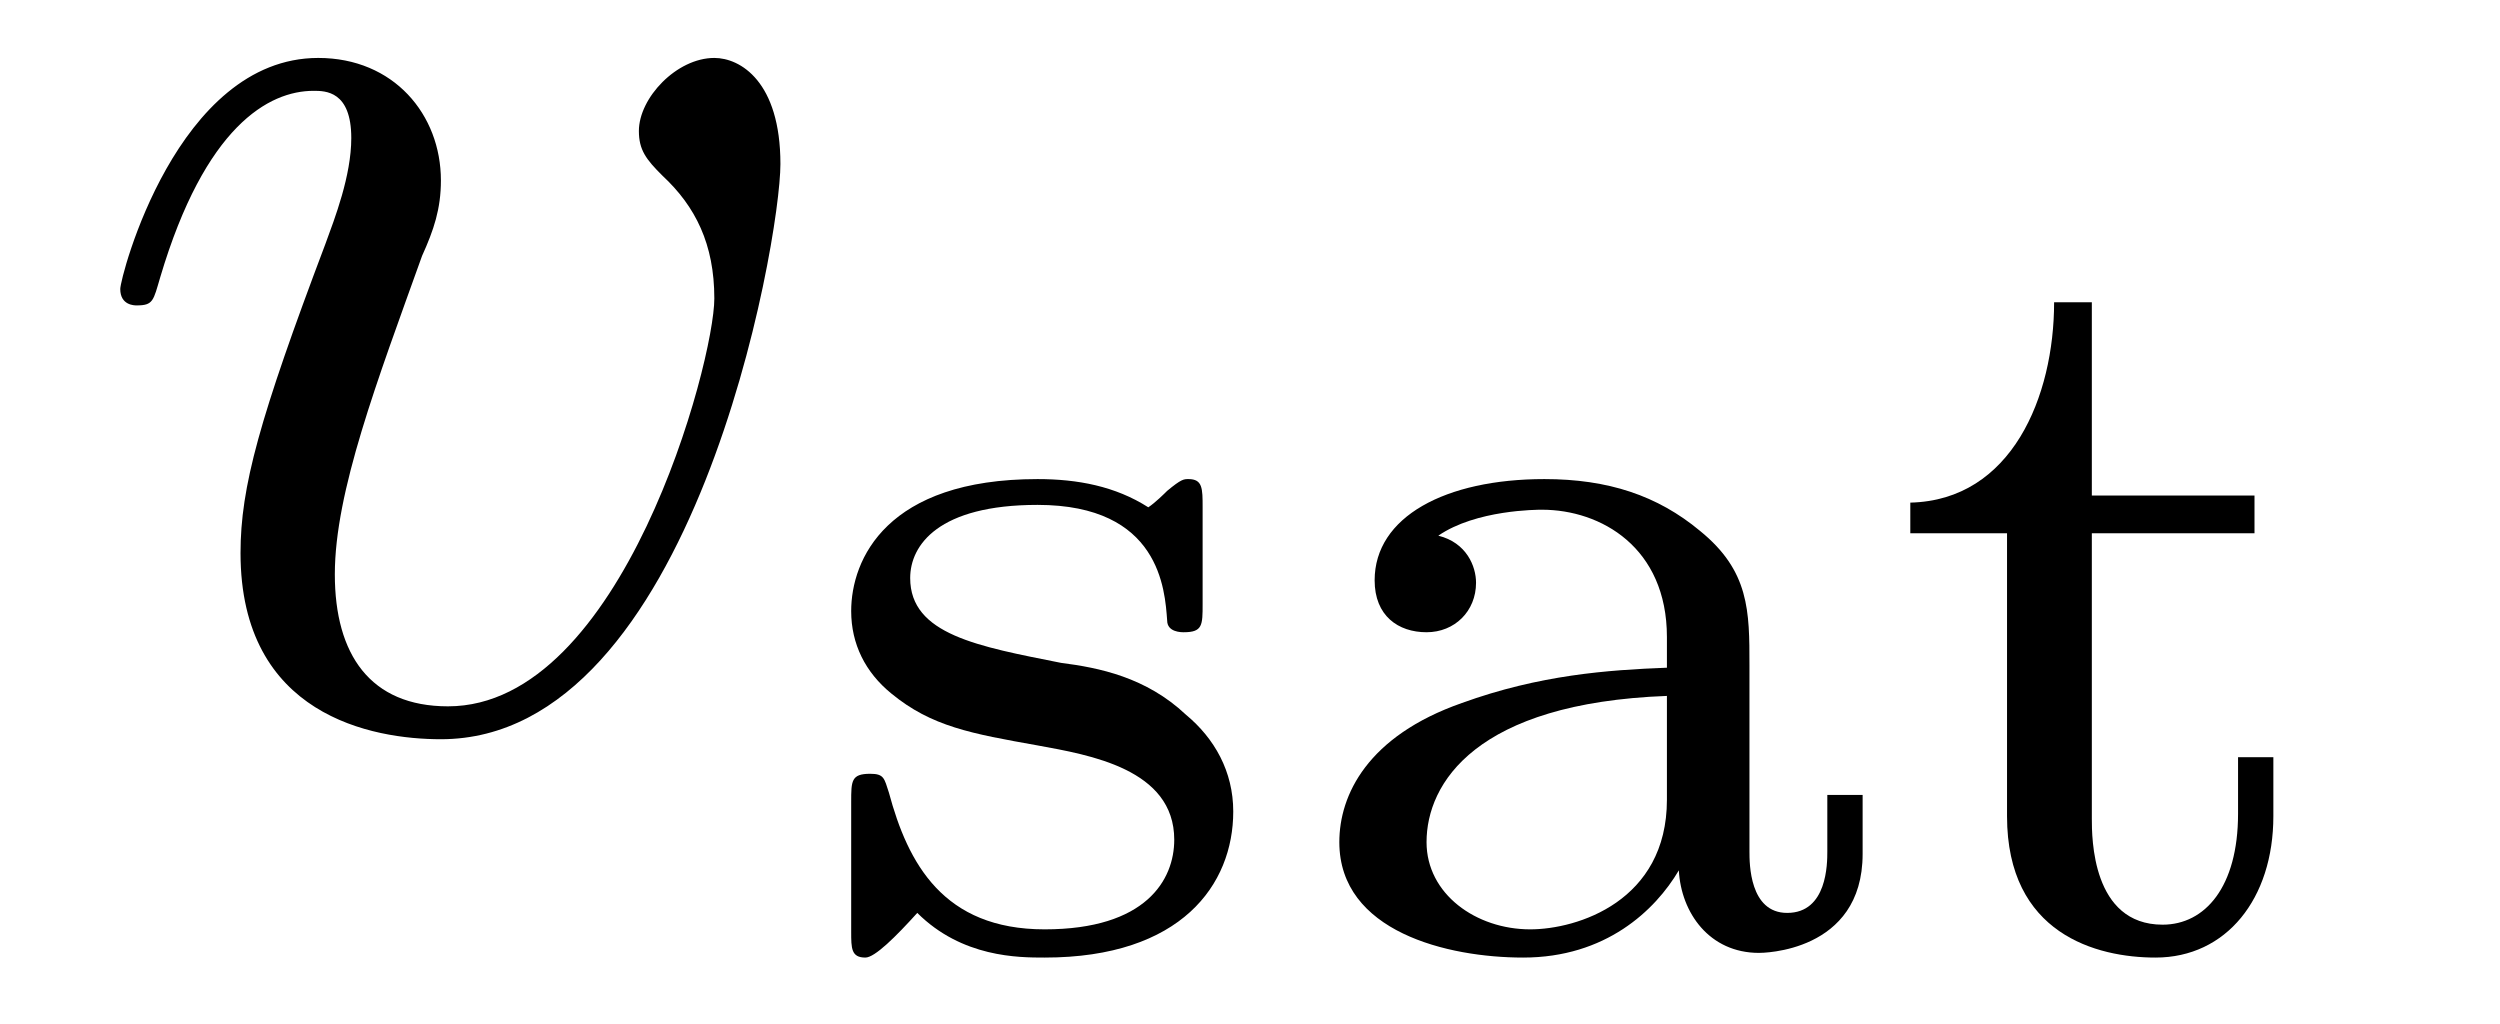
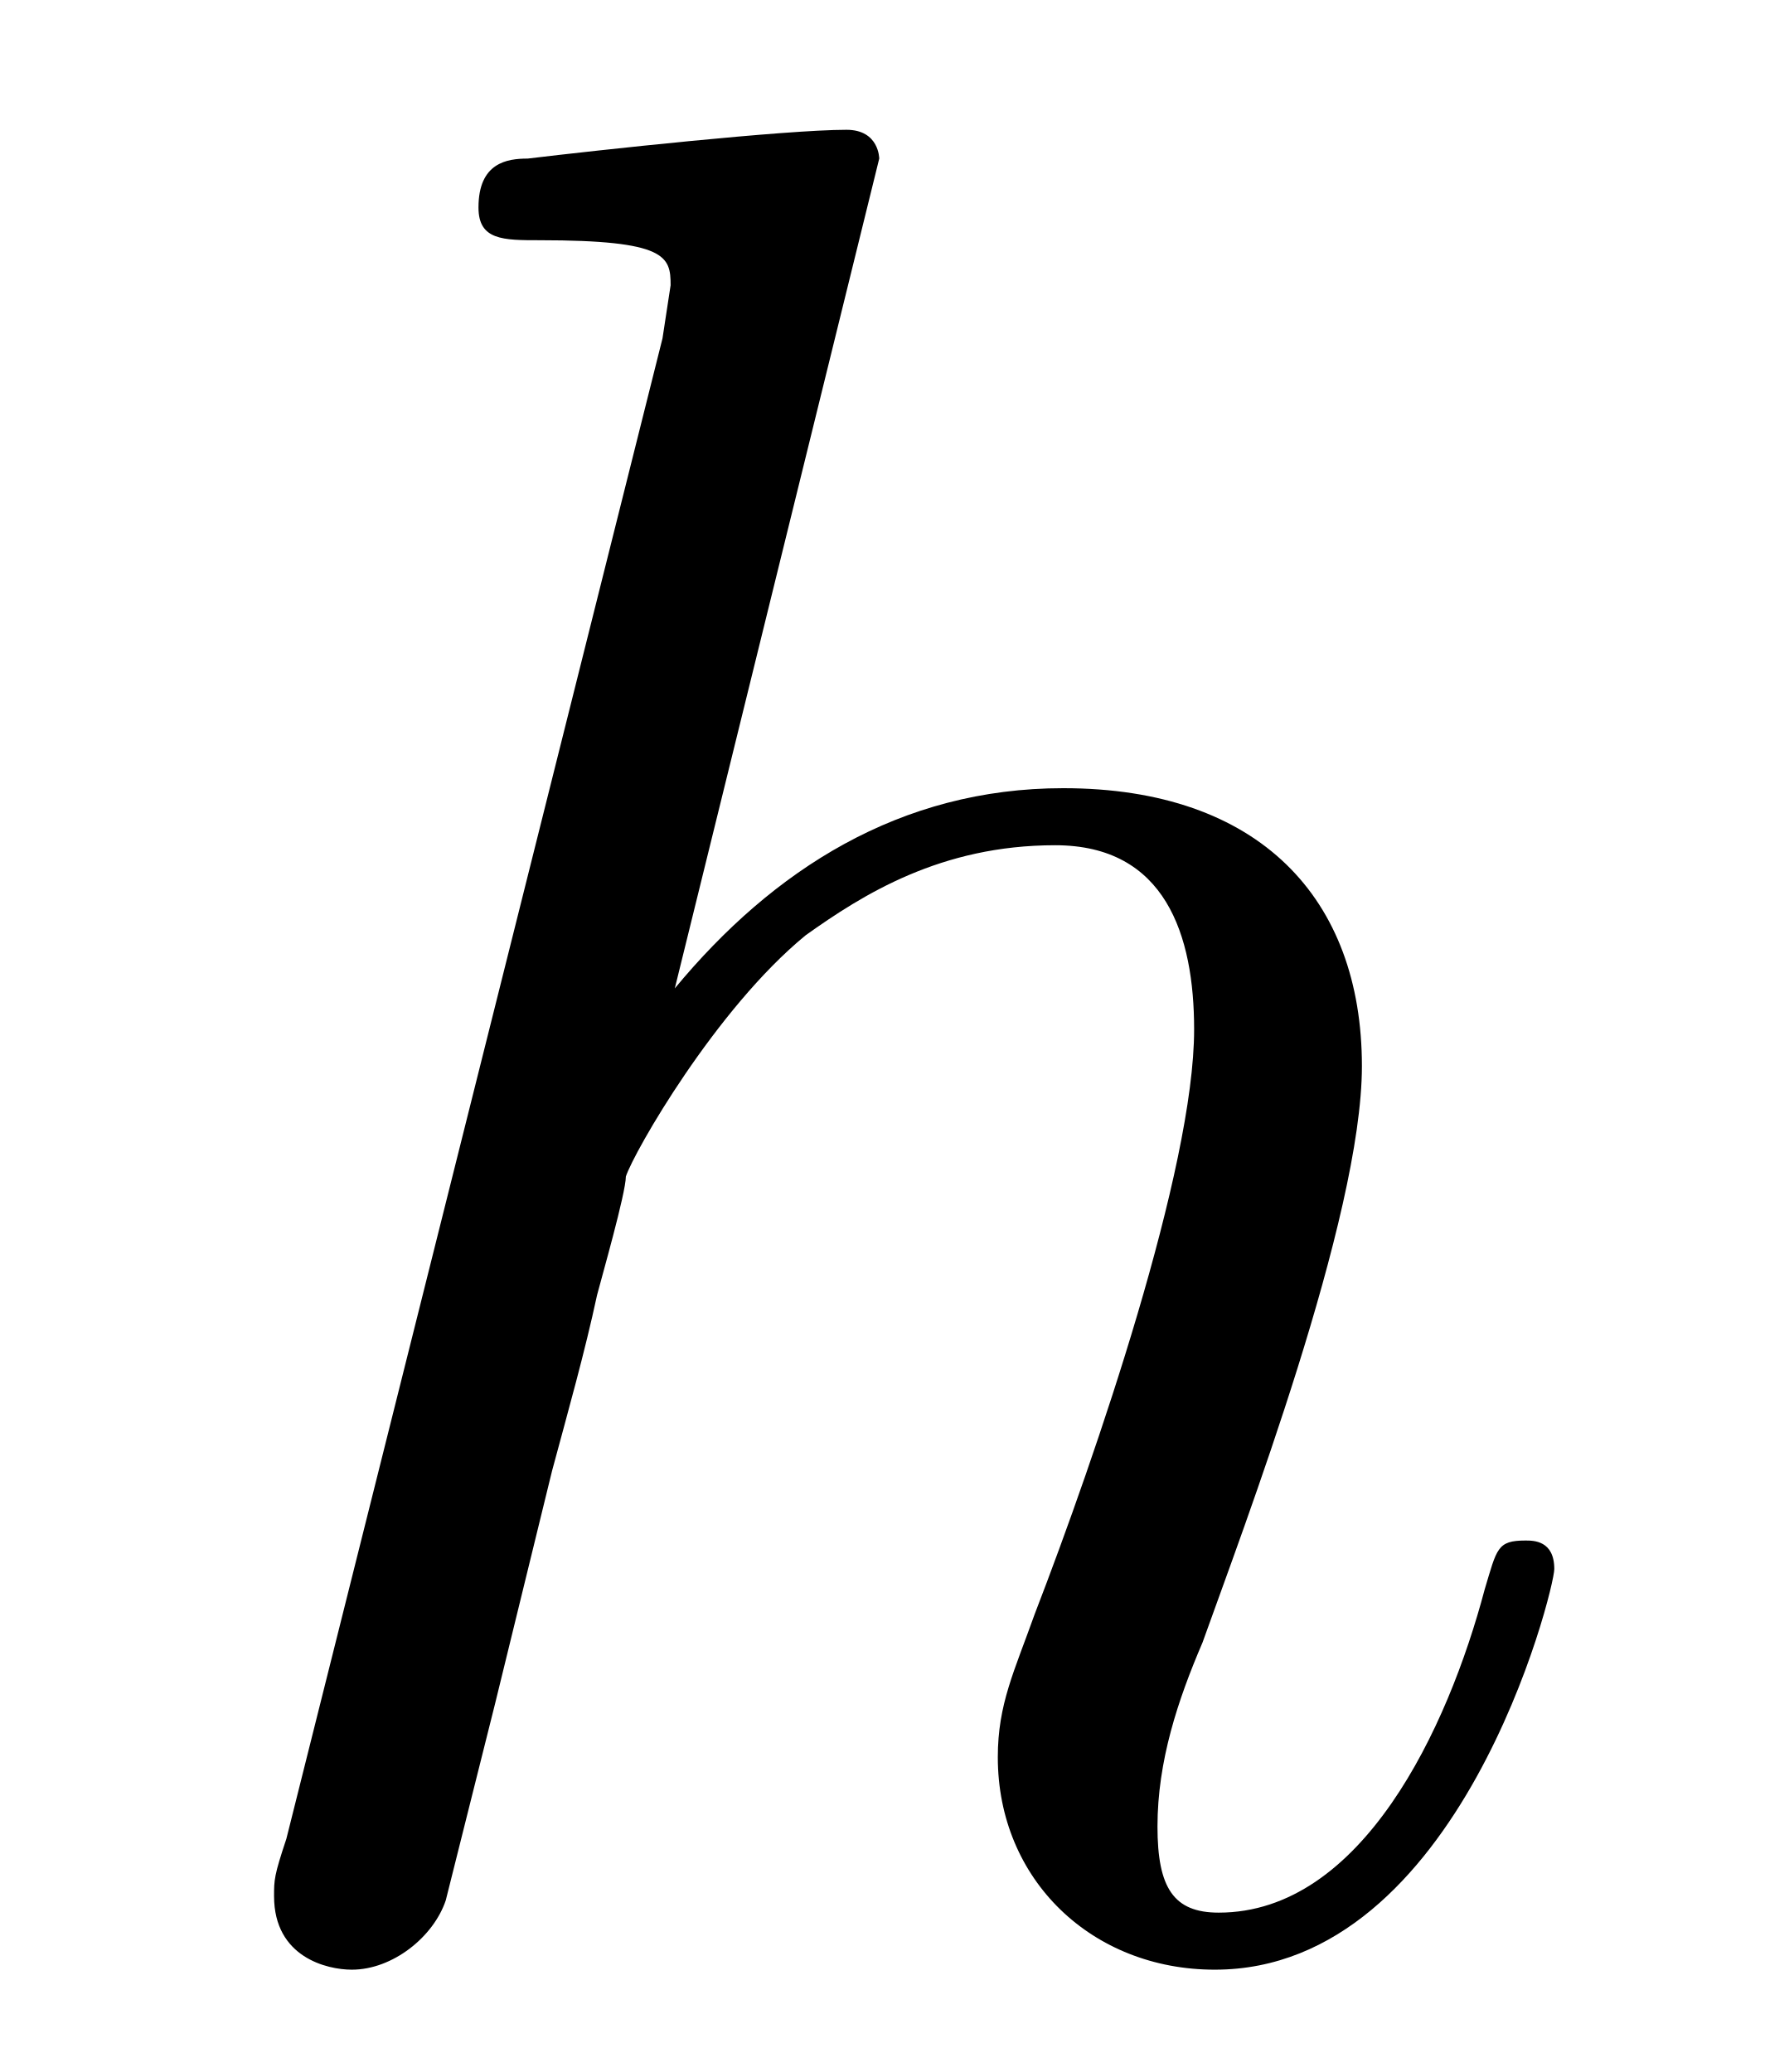
- <svg xmlns="http://www.w3.org/2000/svg" xmlns:xlink="http://www.w3.org/1999/xlink" viewBox="0 0 16.568 6.784">
+ <svg xmlns="http://www.w3.org/2000/svg" xmlns:xlink="http://www.w3.org/1999/xlink" viewBox="0 0 6.74 7.918">
  <defs>
    <g>
      <g id="glyph-0-0">
-         <path d="M 4.672 -3.703 C 4.672 -4.25 4.406 -4.406 4.234 -4.406 C 3.984 -4.406 3.734 -4.141 3.734 -3.922 C 3.734 -3.797 3.781 -3.734 3.891 -3.625 C 4.109 -3.422 4.234 -3.172 4.234 -2.812 C 4.234 -2.391 3.625 -0.109 2.469 -0.109 C 1.953 -0.109 1.719 -0.453 1.719 -0.984 C 1.719 -1.531 2 -2.266 2.297 -3.094 C 2.375 -3.266 2.422 -3.406 2.422 -3.594 C 2.422 -4.031 2.109 -4.406 1.609 -4.406 C 0.672 -4.406 0.297 -2.953 0.297 -2.875 C 0.297 -2.766 0.391 -2.766 0.406 -2.766 C 0.516 -2.766 0.516 -2.797 0.562 -2.953 C 0.859 -3.953 1.281 -4.188 1.578 -4.188 C 1.656 -4.188 1.828 -4.188 1.828 -3.875 C 1.828 -3.625 1.719 -3.344 1.656 -3.172 C 1.219 -2.016 1.094 -1.562 1.094 -1.125 C 1.094 -0.047 1.969 0.109 2.422 0.109 C 4.094 0.109 4.672 -3.188 4.672 -3.703 Z M 4.672 -3.703 " />
-       </g>
-       <g id="glyph-1-0">
-         <path d="M 2.641 -2.922 C 2.641 -3.047 2.641 -3.109 2.547 -3.109 C 2.516 -3.109 2.5 -3.109 2.406 -3.031 C 2.391 -3.016 2.328 -2.953 2.281 -2.922 C 2.062 -3.062 1.812 -3.109 1.547 -3.109 C 0.547 -3.109 0.312 -2.578 0.312 -2.234 C 0.312 -2.016 0.406 -1.828 0.578 -1.688 C 0.844 -1.469 1.109 -1.422 1.547 -1.344 C 1.891 -1.281 2.453 -1.188 2.453 -0.719 C 2.453 -0.453 2.266 -0.125 1.594 -0.125 C 0.922 -0.125 0.688 -0.562 0.562 -1.031 C 0.531 -1.125 0.531 -1.156 0.438 -1.156 C 0.312 -1.156 0.312 -1.109 0.312 -0.969 L 0.312 -0.109 C 0.312 0 0.312 0.062 0.406 0.062 C 0.469 0.062 0.609 -0.078 0.75 -0.234 C 1.047 0.062 1.422 0.062 1.594 0.062 C 2.5 0.062 2.844 -0.422 2.844 -0.906 C 2.844 -1.172 2.719 -1.391 2.531 -1.547 C 2.266 -1.797 1.953 -1.859 1.703 -1.891 C 1.156 -2 0.703 -2.078 0.703 -2.453 C 0.703 -2.672 0.891 -2.938 1.547 -2.938 C 2.359 -2.938 2.391 -2.375 2.406 -2.172 C 2.406 -2.094 2.5 -2.094 2.516 -2.094 C 2.641 -2.094 2.641 -2.141 2.641 -2.281 Z M 2.641 -2.922 " />
-       </g>
-       <g id="glyph-1-1">
-         <path d="M 3.109 -1.875 C 3.109 -2.234 3.109 -2.5 2.781 -2.766 C 2.5 -3 2.172 -3.109 1.75 -3.109 C 1.094 -3.109 0.625 -2.859 0.625 -2.438 C 0.625 -2.203 0.781 -2.094 0.969 -2.094 C 1.156 -2.094 1.297 -2.234 1.297 -2.422 C 1.297 -2.531 1.234 -2.688 1.047 -2.734 C 1.297 -2.906 1.703 -2.906 1.734 -2.906 C 2.125 -2.906 2.562 -2.656 2.562 -2.062 L 2.562 -1.859 C 2.172 -1.844 1.719 -1.812 1.203 -1.625 C 0.578 -1.406 0.391 -1.016 0.391 -0.703 C 0.391 -0.109 1.109 0.062 1.609 0.062 C 2.156 0.062 2.484 -0.25 2.641 -0.516 C 2.656 -0.234 2.844 0.031 3.172 0.031 C 3.188 0.031 3.859 0.031 3.859 -0.625 L 3.859 -1.016 L 3.625 -1.016 L 3.625 -0.641 C 3.625 -0.562 3.625 -0.234 3.359 -0.234 C 3.109 -0.234 3.109 -0.562 3.109 -0.641 Z M 2.562 -0.984 C 2.562 -0.312 1.969 -0.125 1.656 -0.125 C 1.297 -0.125 0.969 -0.359 0.969 -0.703 C 0.969 -1.094 1.297 -1.625 2.562 -1.672 Z M 2.562 -0.984 " />
-       </g>
-       <g id="glyph-1-2">
-         <path d="M 1.406 -2.75 L 2.484 -2.75 L 2.484 -3 L 1.406 -3 L 1.406 -4.281 L 1.156 -4.281 C 1.156 -3.656 0.875 -2.969 0.203 -2.953 L 0.203 -2.75 L 0.844 -2.75 L 0.844 -0.875 C 0.844 -0.094 1.438 0.062 1.828 0.062 C 2.297 0.062 2.609 -0.328 2.609 -0.875 L 2.609 -1.266 L 2.375 -1.266 L 2.375 -0.891 C 2.375 -0.406 2.156 -0.156 1.875 -0.156 C 1.406 -0.156 1.406 -0.734 1.406 -0.859 Z M 1.406 -2.75 " />
+         <path d="M 2.859 -6.812 C 2.859 -6.812 2.859 -6.922 2.734 -6.922 C 2.5 -6.922 1.781 -6.844 1.516 -6.812 C 1.438 -6.812 1.328 -6.797 1.328 -6.625 C 1.328 -6.5 1.422 -6.5 1.562 -6.5 C 2.047 -6.5 2.062 -6.438 2.062 -6.328 L 2.031 -6.125 L 0.594 -0.391 C 0.547 -0.25 0.547 -0.234 0.547 -0.172 C 0.547 0.062 0.75 0.109 0.844 0.109 C 1 0.109 1.156 -0.016 1.203 -0.156 L 1.391 -0.906 L 1.609 -1.797 C 1.672 -2.031 1.734 -2.25 1.781 -2.469 C 1.797 -2.531 1.891 -2.859 1.891 -2.922 C 1.922 -3.016 2.234 -3.562 2.578 -3.844 C 2.797 -4 3.094 -4.188 3.531 -4.188 C 3.953 -4.188 4.062 -3.844 4.062 -3.484 C 4.062 -2.953 3.688 -1.859 3.453 -1.25 C 3.375 -1.031 3.312 -0.906 3.312 -0.703 C 3.312 -0.234 3.672 0.109 4.141 0.109 C 5.078 0.109 5.438 -1.344 5.438 -1.422 C 5.438 -1.531 5.359 -1.531 5.328 -1.531 C 5.219 -1.531 5.219 -1.5 5.172 -1.344 C 5.031 -0.812 4.703 -0.109 4.156 -0.109 C 3.984 -0.109 3.922 -0.203 3.922 -0.438 C 3.922 -0.688 4 -0.922 4.094 -1.141 C 4.25 -1.578 4.703 -2.766 4.703 -3.344 C 4.703 -3.984 4.312 -4.406 3.562 -4.406 C 2.938 -4.406 2.453 -4.094 2.078 -3.641 Z M 2.859 -6.812 " />
      </g>
    </g>
    <clipPath id="clip-0">
-       <path clip-rule="nonzero" d="M 5 1 L 16 1 L 16 6.785 L 5 6.785 Z M 5 1 " />
+       <path clip-rule="nonzero" d="M 1 0 L 6 0 L 6 7.918 L 1 7.918 Z M 1 0 " />
    </clipPath>
  </defs>
-   <g fill="rgb(0%, 0%, 0%)" fill-opacity="1">
-     <use xlink:href="#glyph-0-0" x="0.5" y="4.79" />
-   </g>
  <g clip-path="url(#clip-0)">
    <g fill="rgb(0%, 0%, 0%)" fill-opacity="1">
-       <use xlink:href="#glyph-1-0" x="5.329" y="6.284" />
-       <use xlink:href="#glyph-1-1" x="8.485" y="6.284" />
-       <use xlink:href="#glyph-1-2" x="12.457" y="6.284" />
+       <use xlink:href="#glyph-0-0" x="0.5" y="7.418" />
    </g>
  </g>
</svg>
